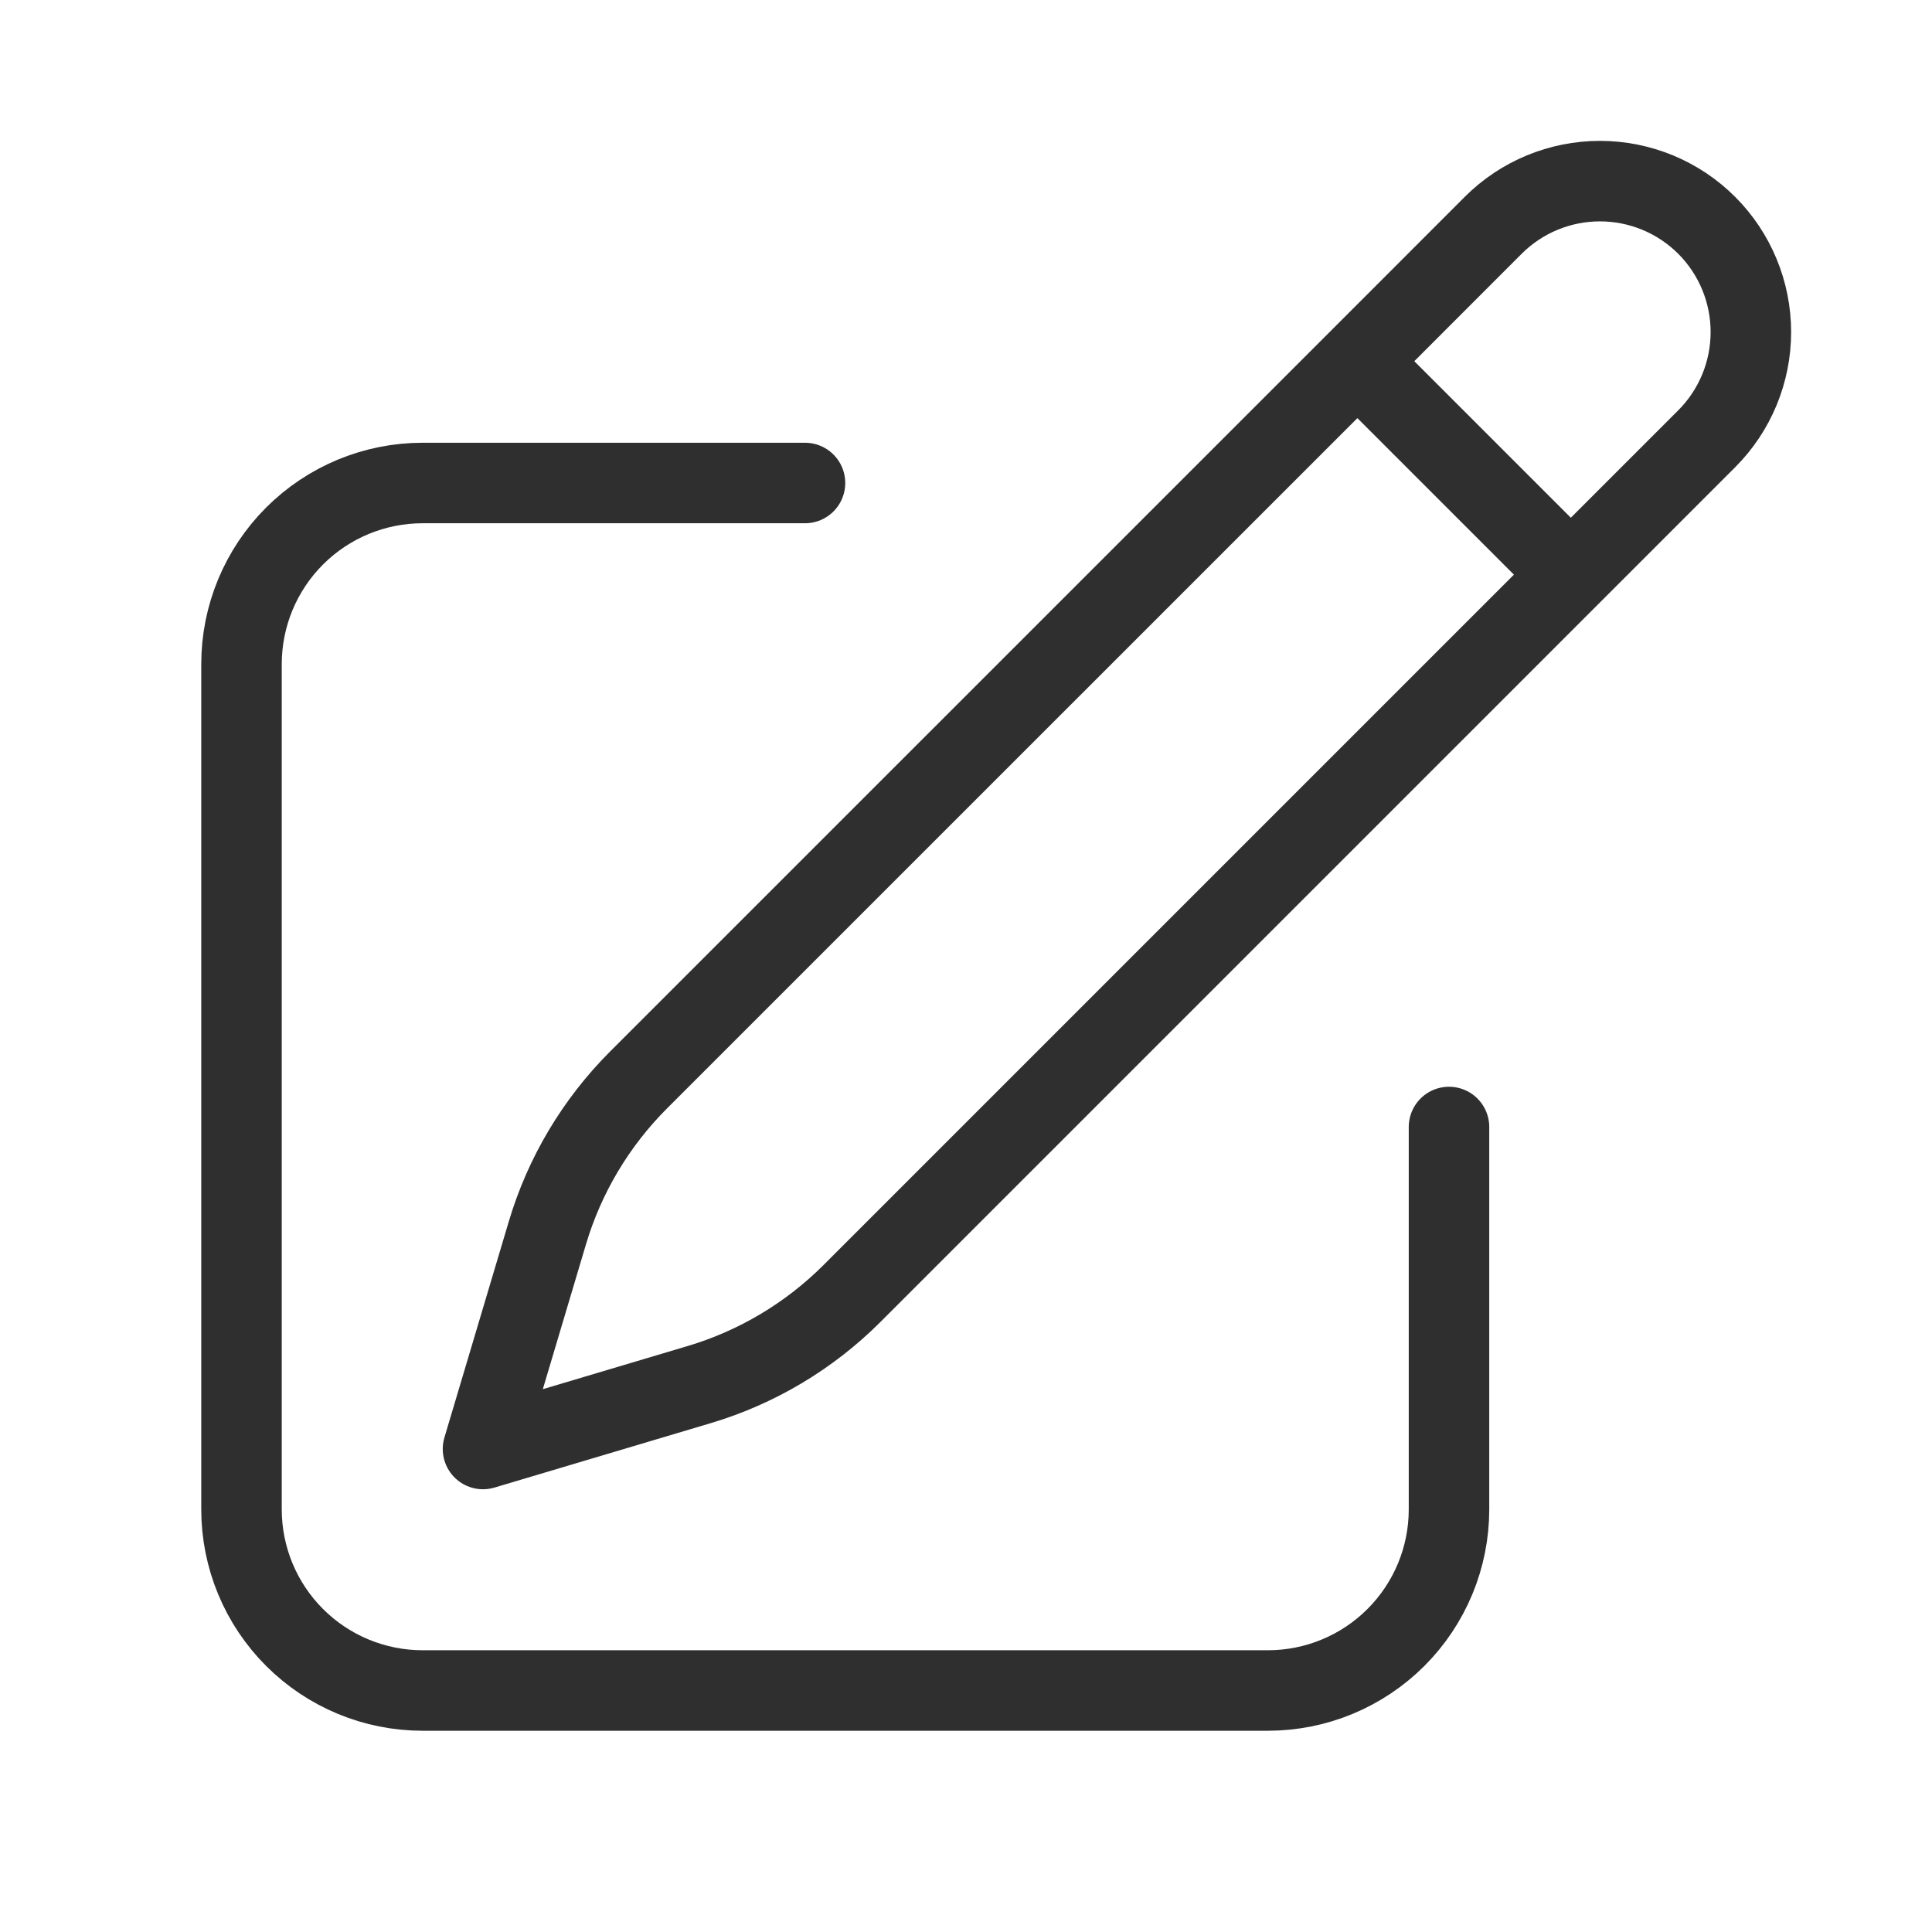
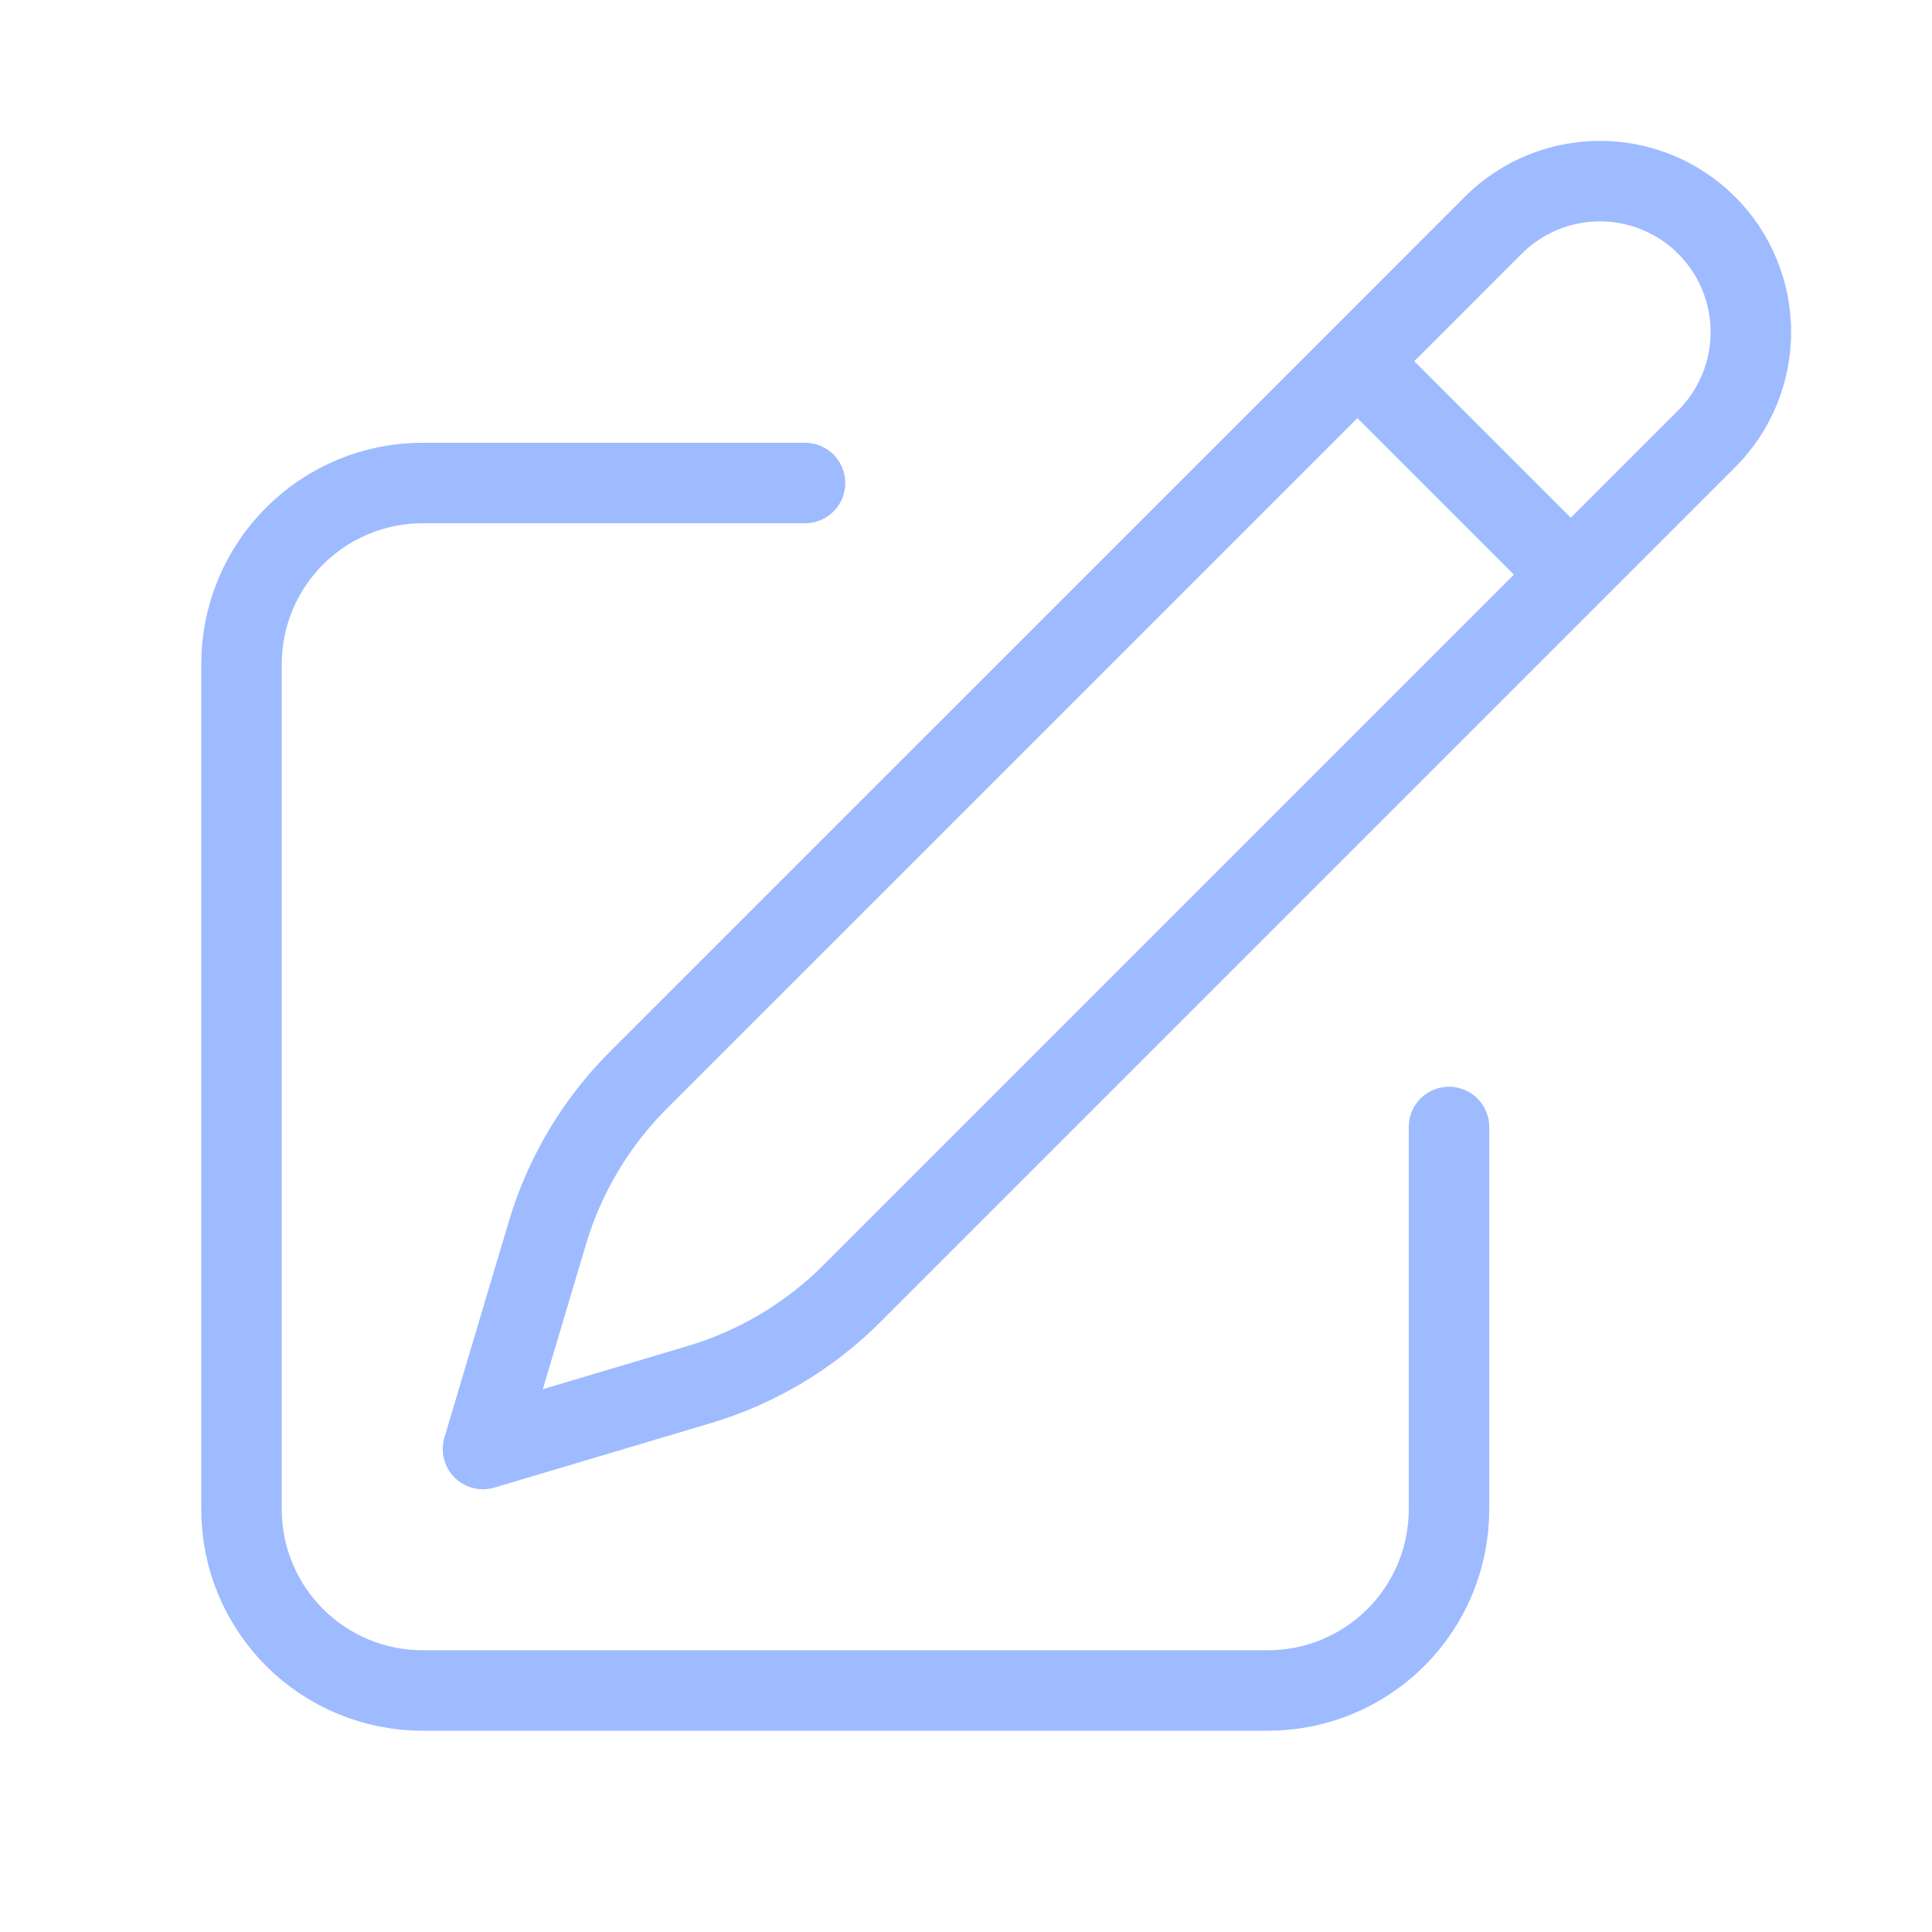
<svg xmlns="http://www.w3.org/2000/svg" width="16" height="16" viewBox="0 0 24 24" fill="none">
  <g id="pencil-square/outline">
-     <path id="Vector" d="M16.862 4.487L18.549 2.799C18.901 2.447 19.378 2.25 19.875 2.25C20.372 2.25 20.849 2.447 21.201 2.799C21.553 3.151 21.75 3.628 21.75 4.125C21.75 4.622 21.553 5.099 21.201 5.451L10.582 16.07C10.053 16.598 9.401 16.987 8.685 17.2L6 18L6.8 15.315C7.013 14.599 7.402 13.947 7.93 13.418L16.862 4.487ZM16.862 4.487L19.5 7.125M18 14V18.75C18 19.347 17.763 19.919 17.341 20.341C16.919 20.763 16.347 21 15.75 21H5.25C4.653 21 4.081 20.763 3.659 20.341C3.237 19.919 3 19.347 3 18.75V8.25C3 7.653 3.237 7.081 3.659 6.659C4.081 6.237 4.653 6 5.25 6H10" stroke="#2F2F2F" stroke-linecap="round" stroke-linejoin="round" />
+     <path id="Vector" d="M16.862 4.487L18.549 2.799C18.901 2.447 19.378 2.25 19.875 2.25C20.372 2.25 20.849 2.447 21.201 2.799C21.553 3.151 21.75 3.628 21.75 4.125C21.75 4.622 21.553 5.099 21.201 5.451L10.582 16.07C10.053 16.598 9.401 16.987 8.685 17.2L6 18L6.8 15.315C7.013 14.599 7.402 13.947 7.93 13.418L16.862 4.487ZM16.862 4.487L19.5 7.125M18 14V18.75C18 19.347 17.763 19.919 17.341 20.341C16.919 20.763 16.347 21 15.75 21H5.25C4.653 21 4.081 20.763 3.659 20.341C3.237 19.919 3 19.347 3 18.75V8.25C3 7.653 3.237 7.081 3.659 6.659C4.081 6.237 4.653 6 5.25 6H10" stroke="#9EBBFF" stroke-linecap="round" stroke-linejoin="round" />
  </g>
</svg>
